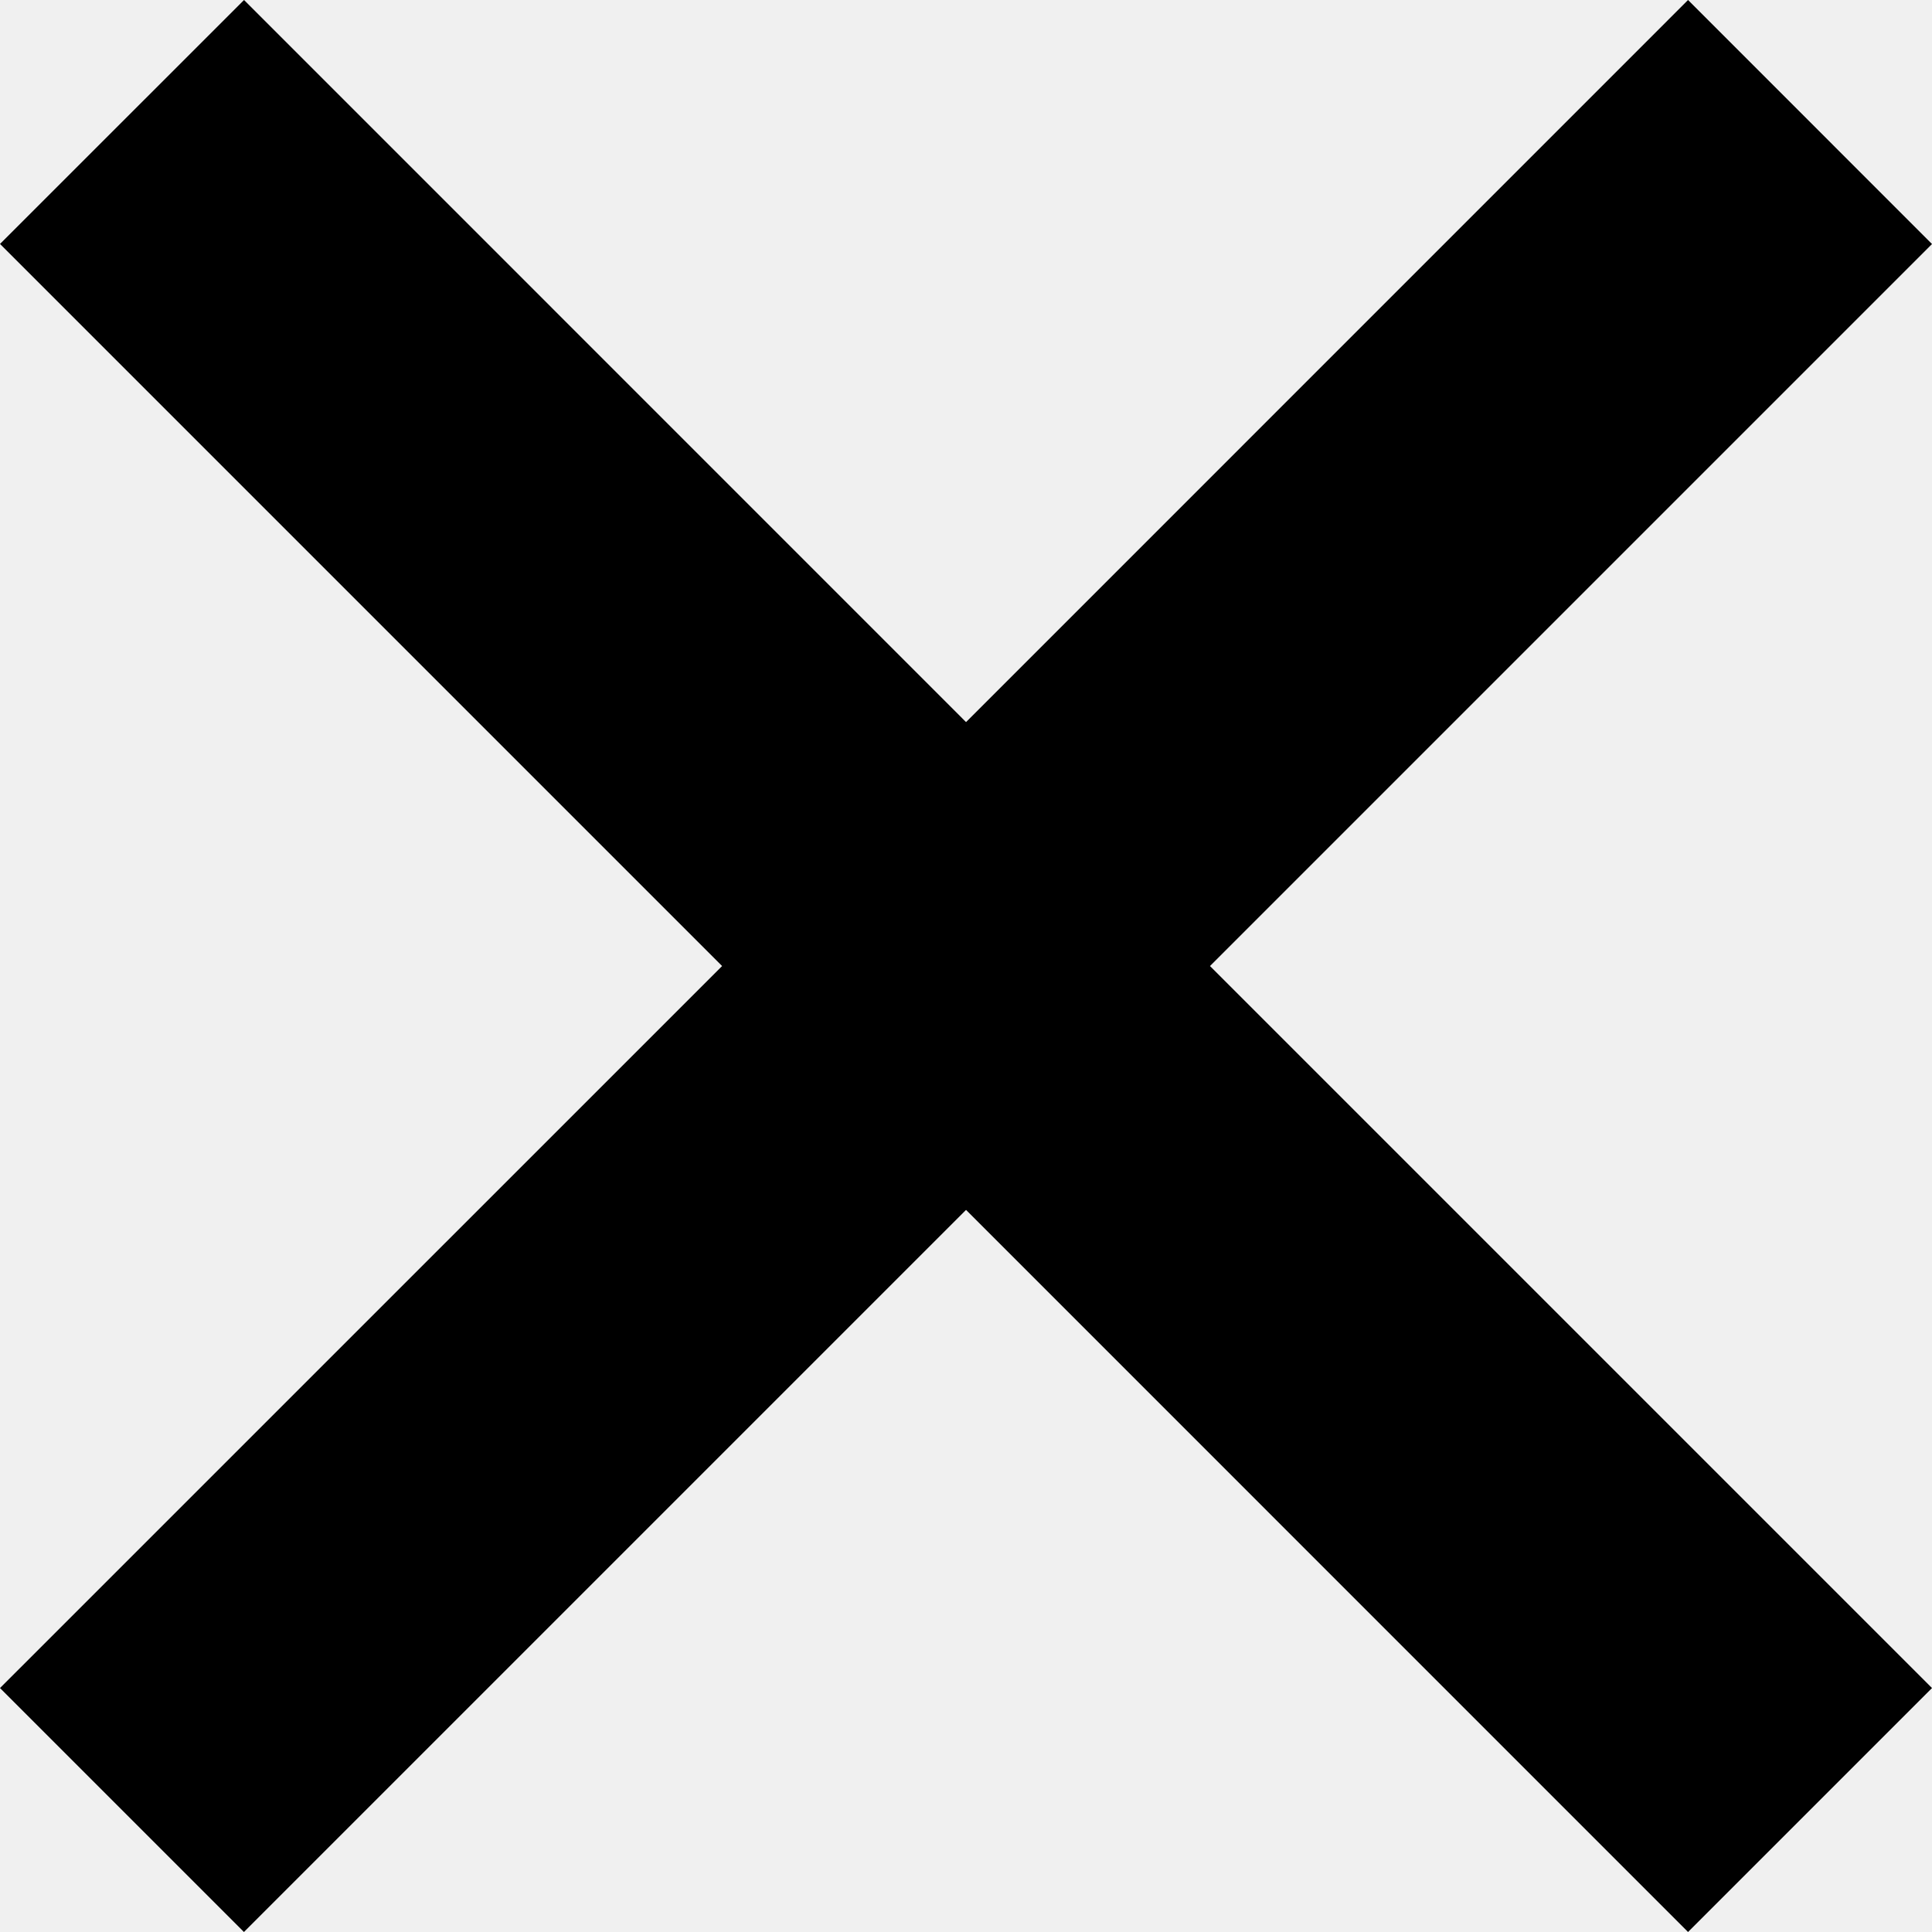
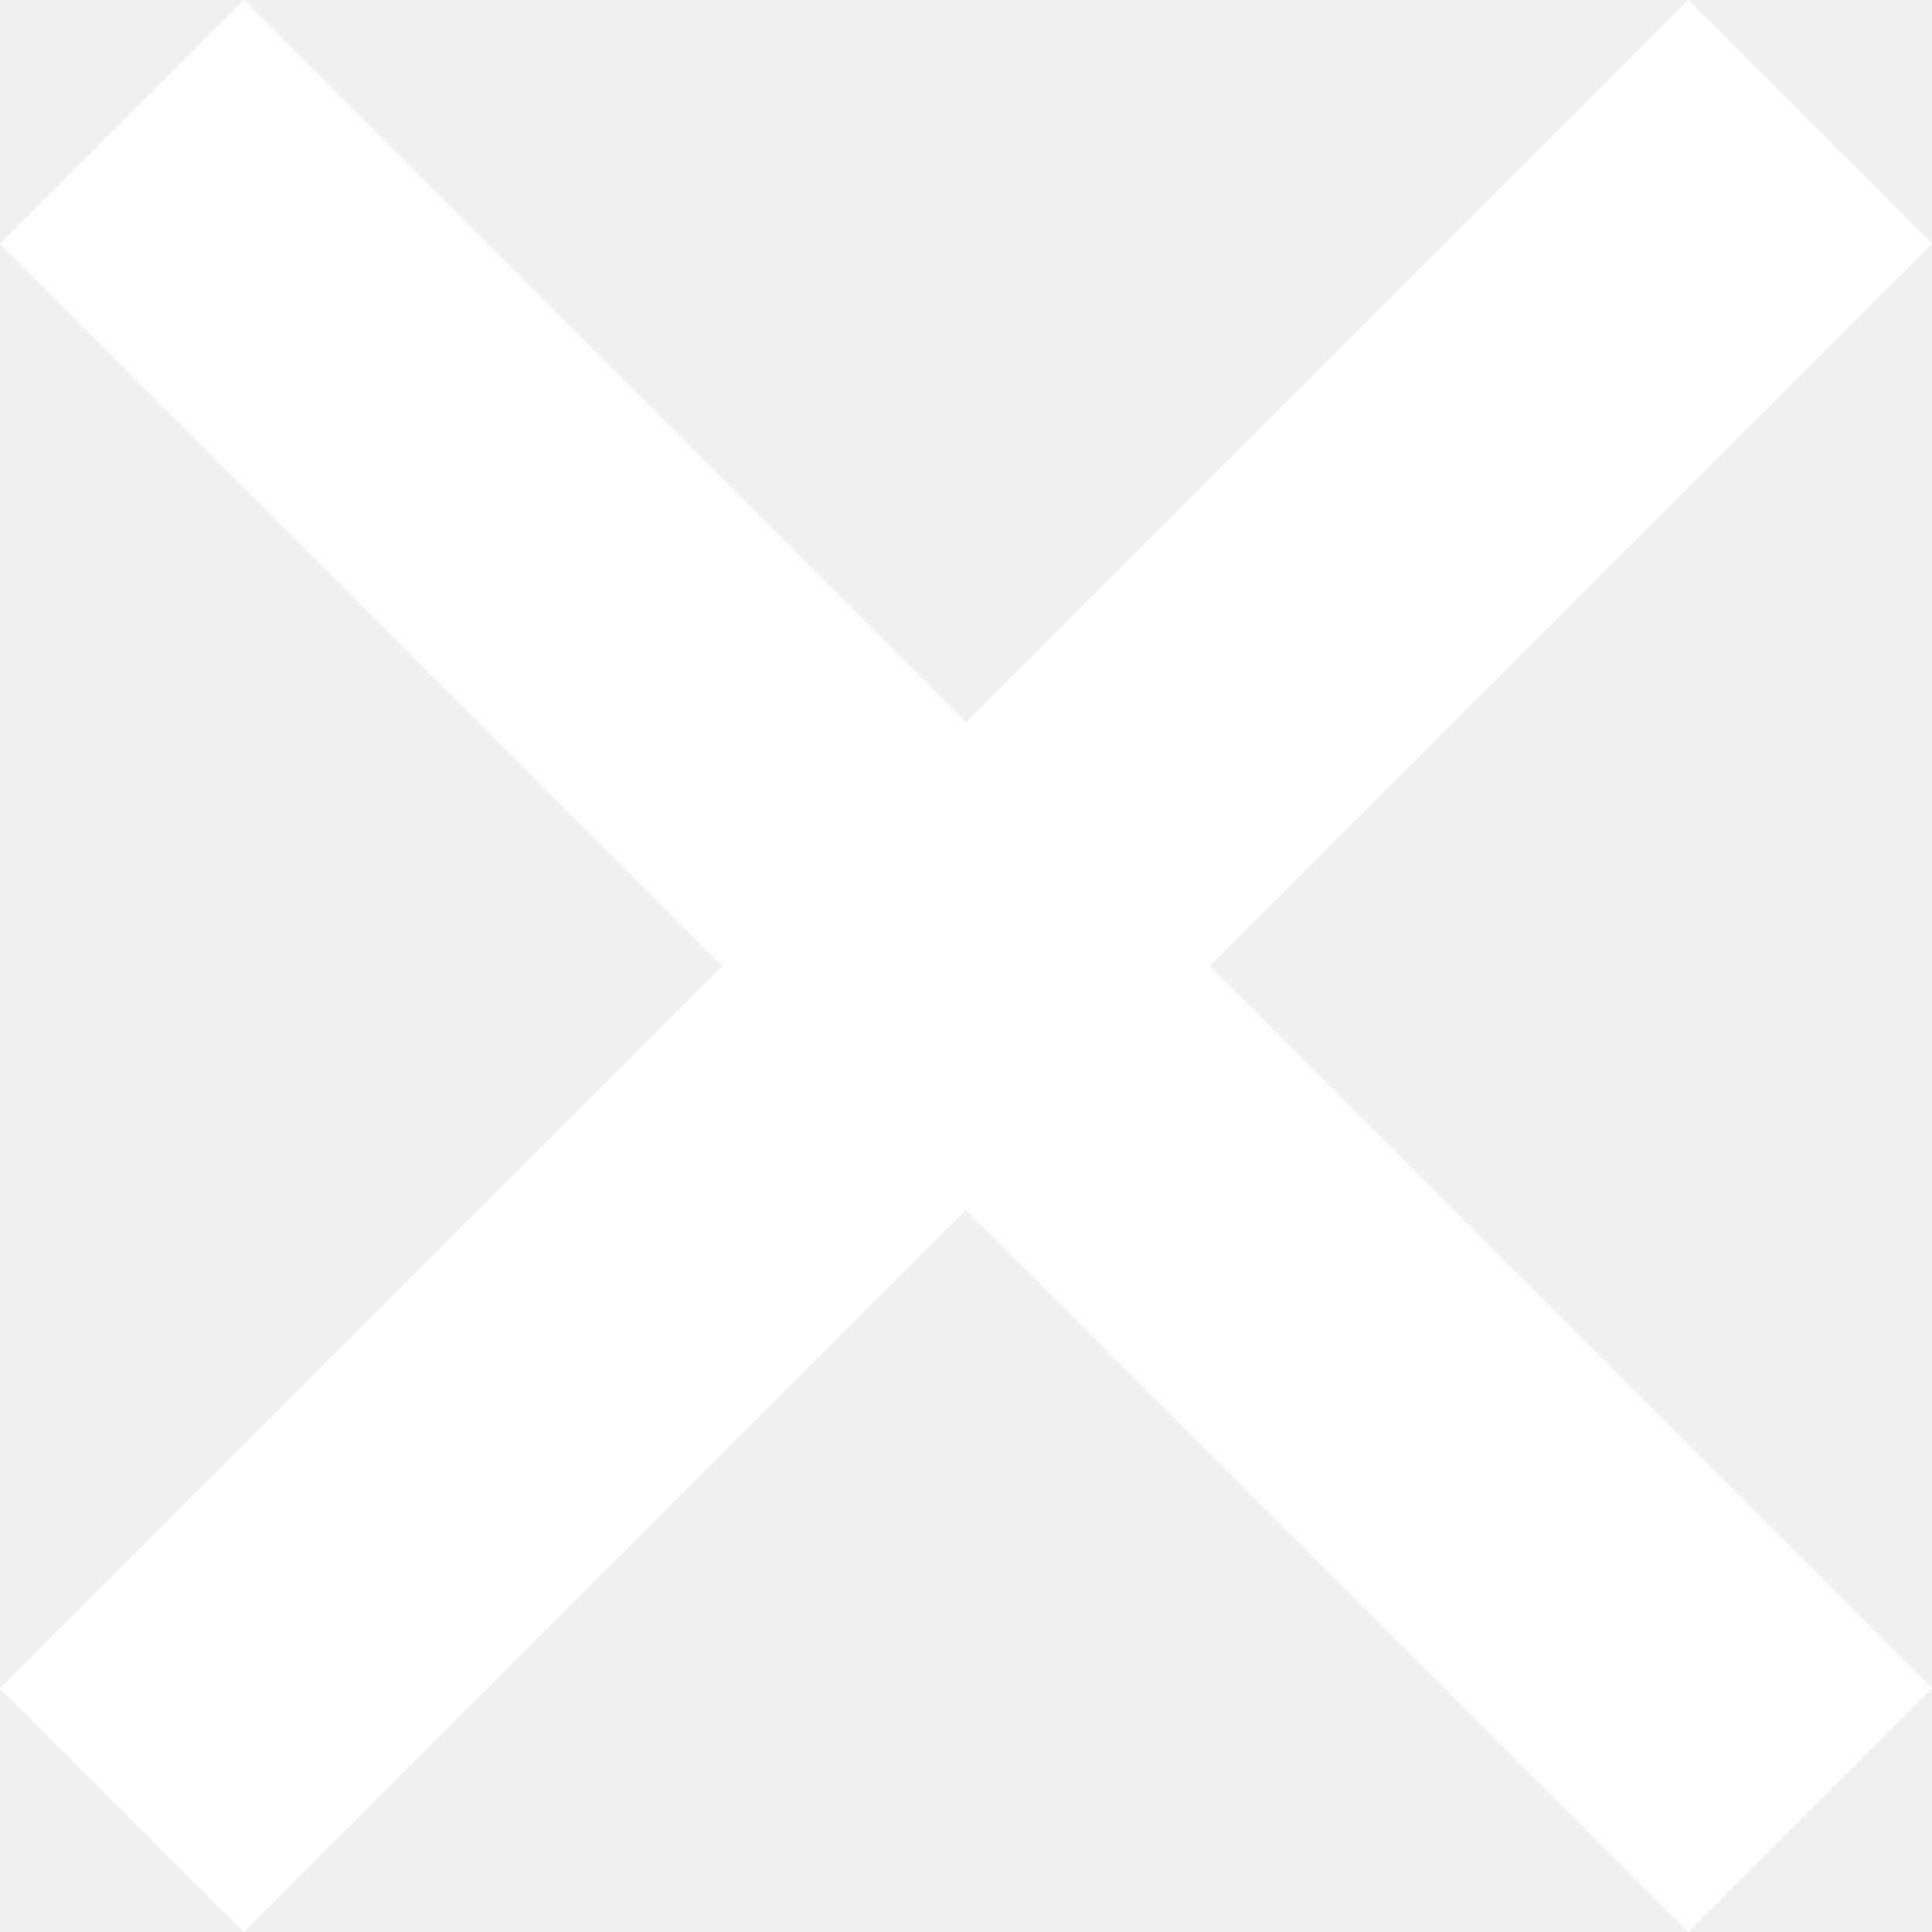
- <svg xmlns="http://www.w3.org/2000/svg" version="1.0" id="Layer_1" x="0px" y="0px" width="22.199px" height="22.199px" viewBox="0 0 22.199 22.199" enable-background="new 0 0 22.199 22.199" xml:space="preserve">
-   <polygon points="22.199,2.804 19.396,0 11.1,8.297 2.804,0 0,2.803 8.297,11.1 0,19.396 2.803,22.199 11.1,13.902 19.396,22.199 22.199,19.396 13.903,11.1 " />
+ <svg xmlns="http://www.w3.org/2000/svg" version="1.1" id="Layer_1" x="0px" y="0px" width="22.2px" height="22.2px" viewBox="-294 385.8 22.2 22.2" style="enable-background:new -294 385.8 22.2 22.2;" xml:space="preserve">
+   <style type="text/css">
+ 	.st0{fill:#FFFFFF;}
+ </style>
+   <polygon class="st0" points="-271.8,388.6 -274.6,385.8 -282.9,394.1 -291.2,385.8 -294,388.6 -285.7,396.9 -294,405.2 -291.2,408   -282.9,399.7 -274.6,408 -271.8,405.2 -280.1,396.9 " />
</svg>
